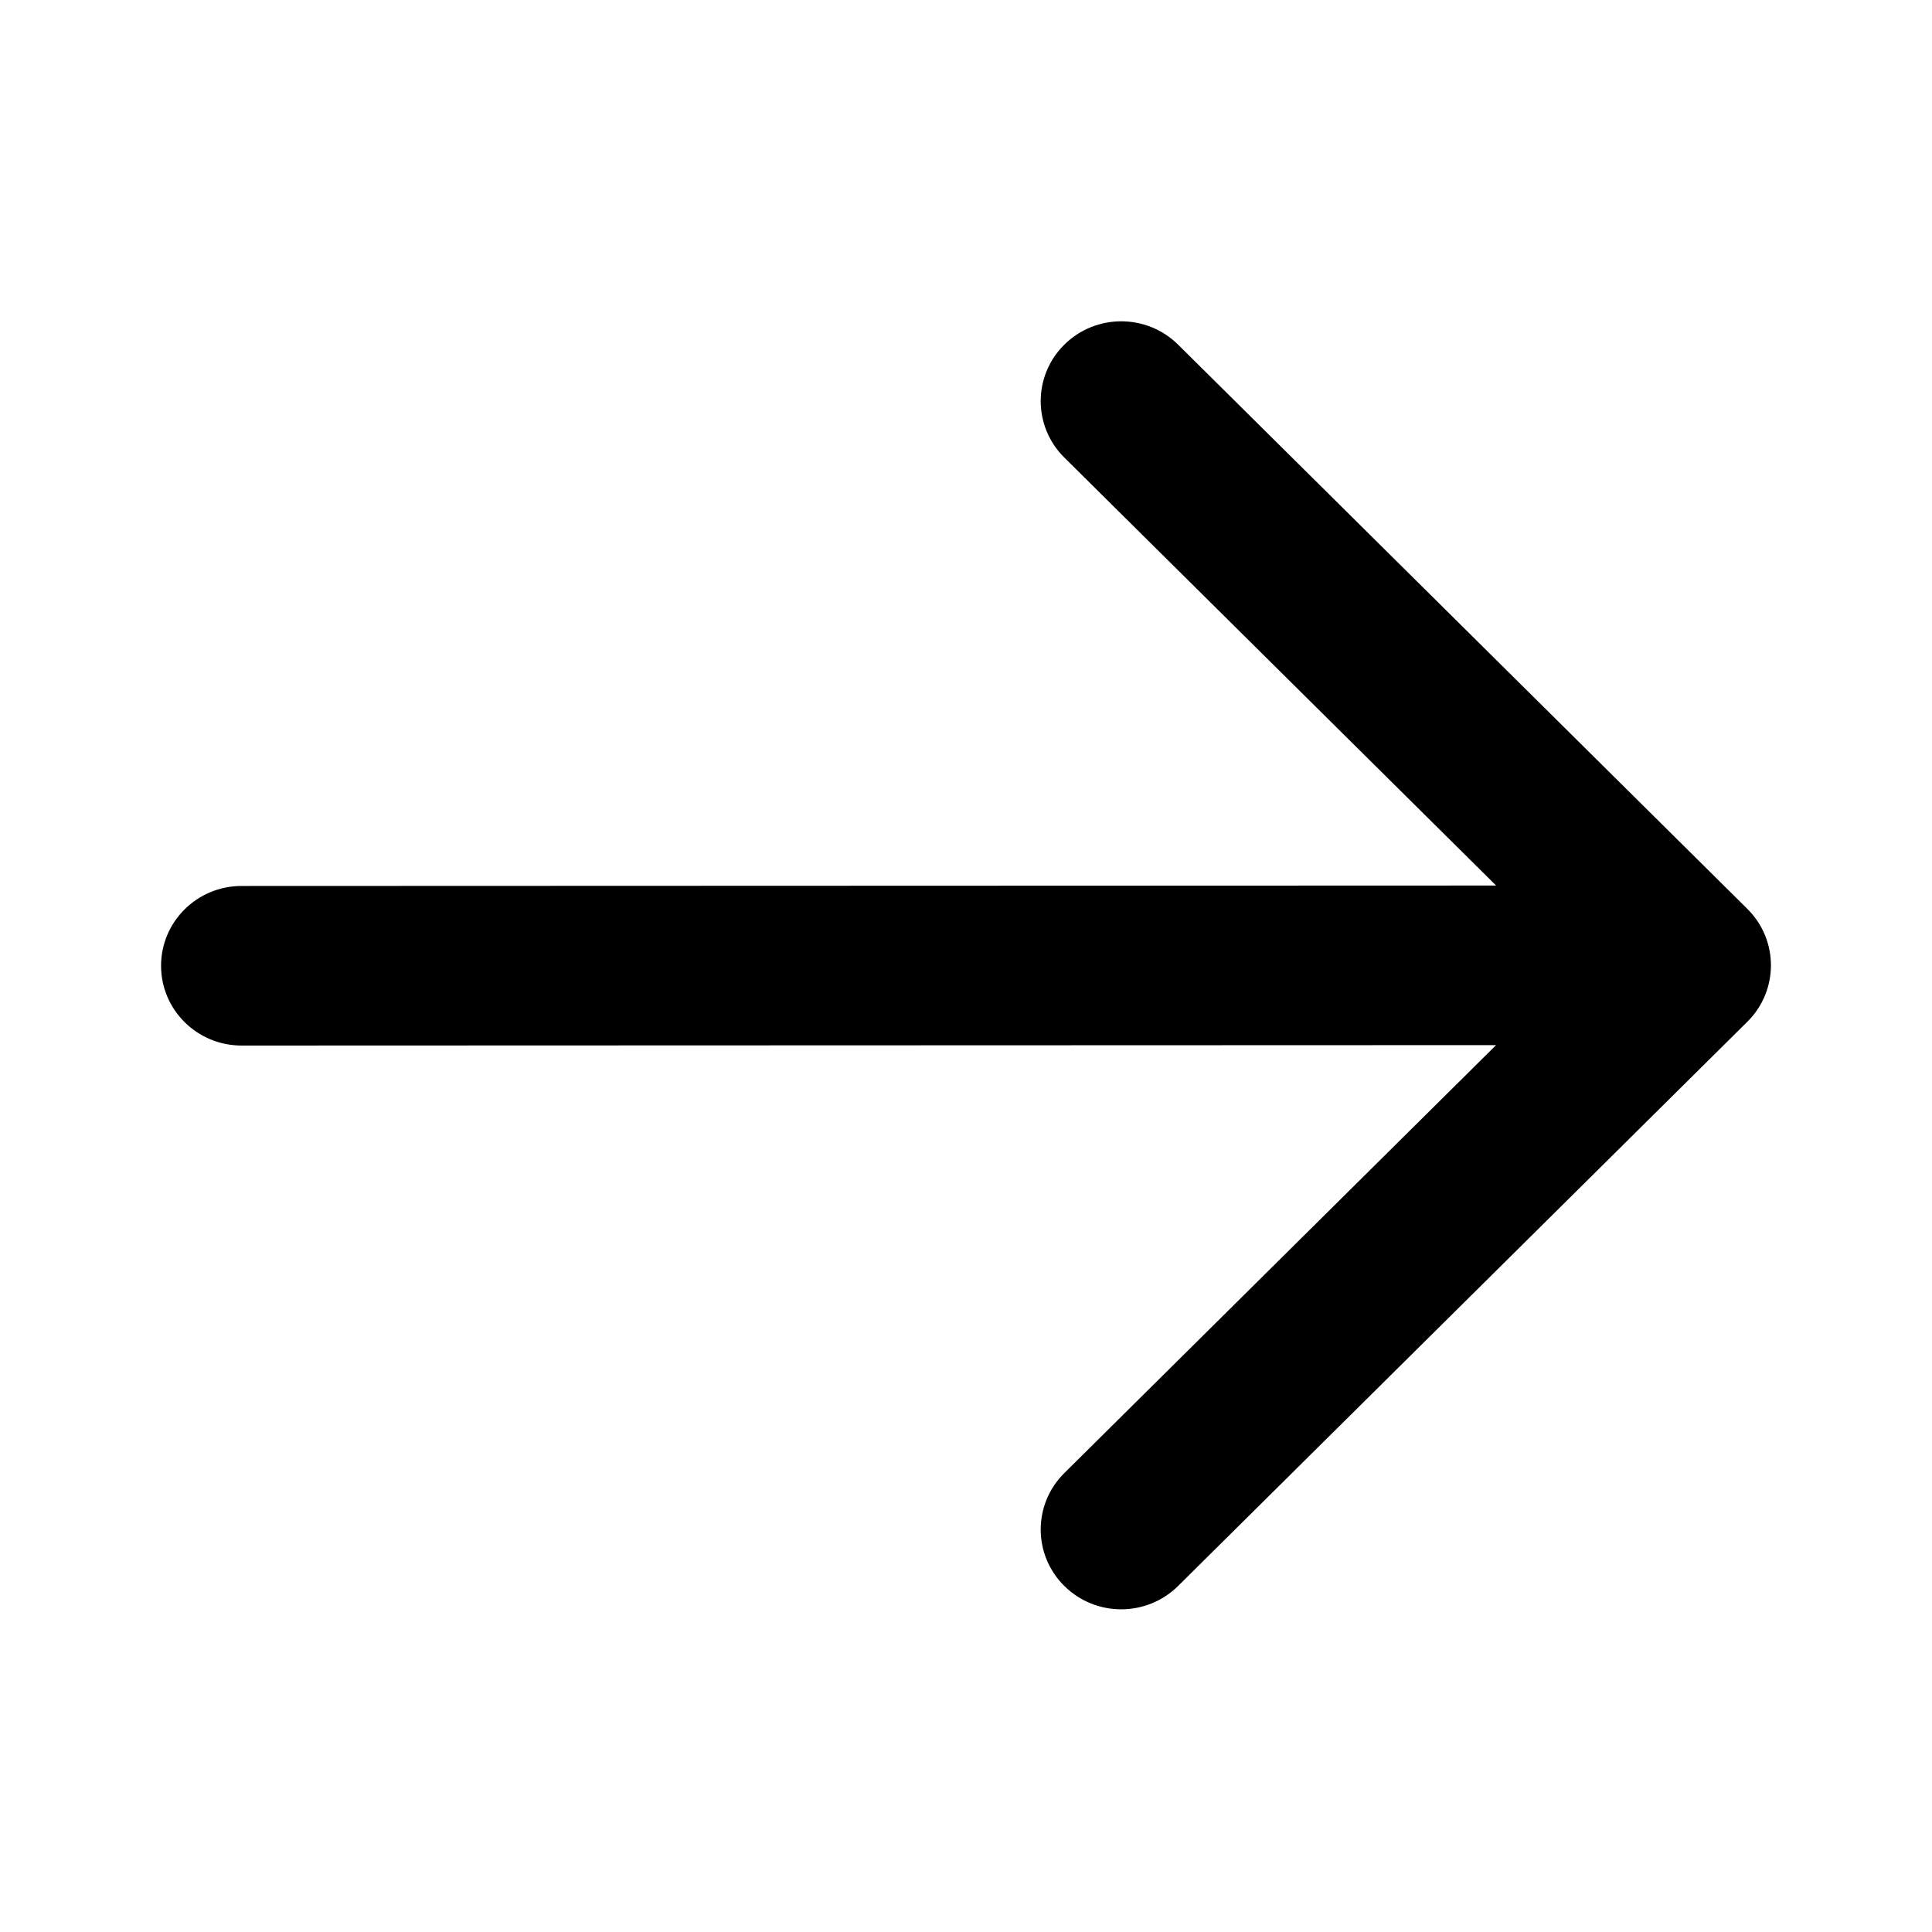
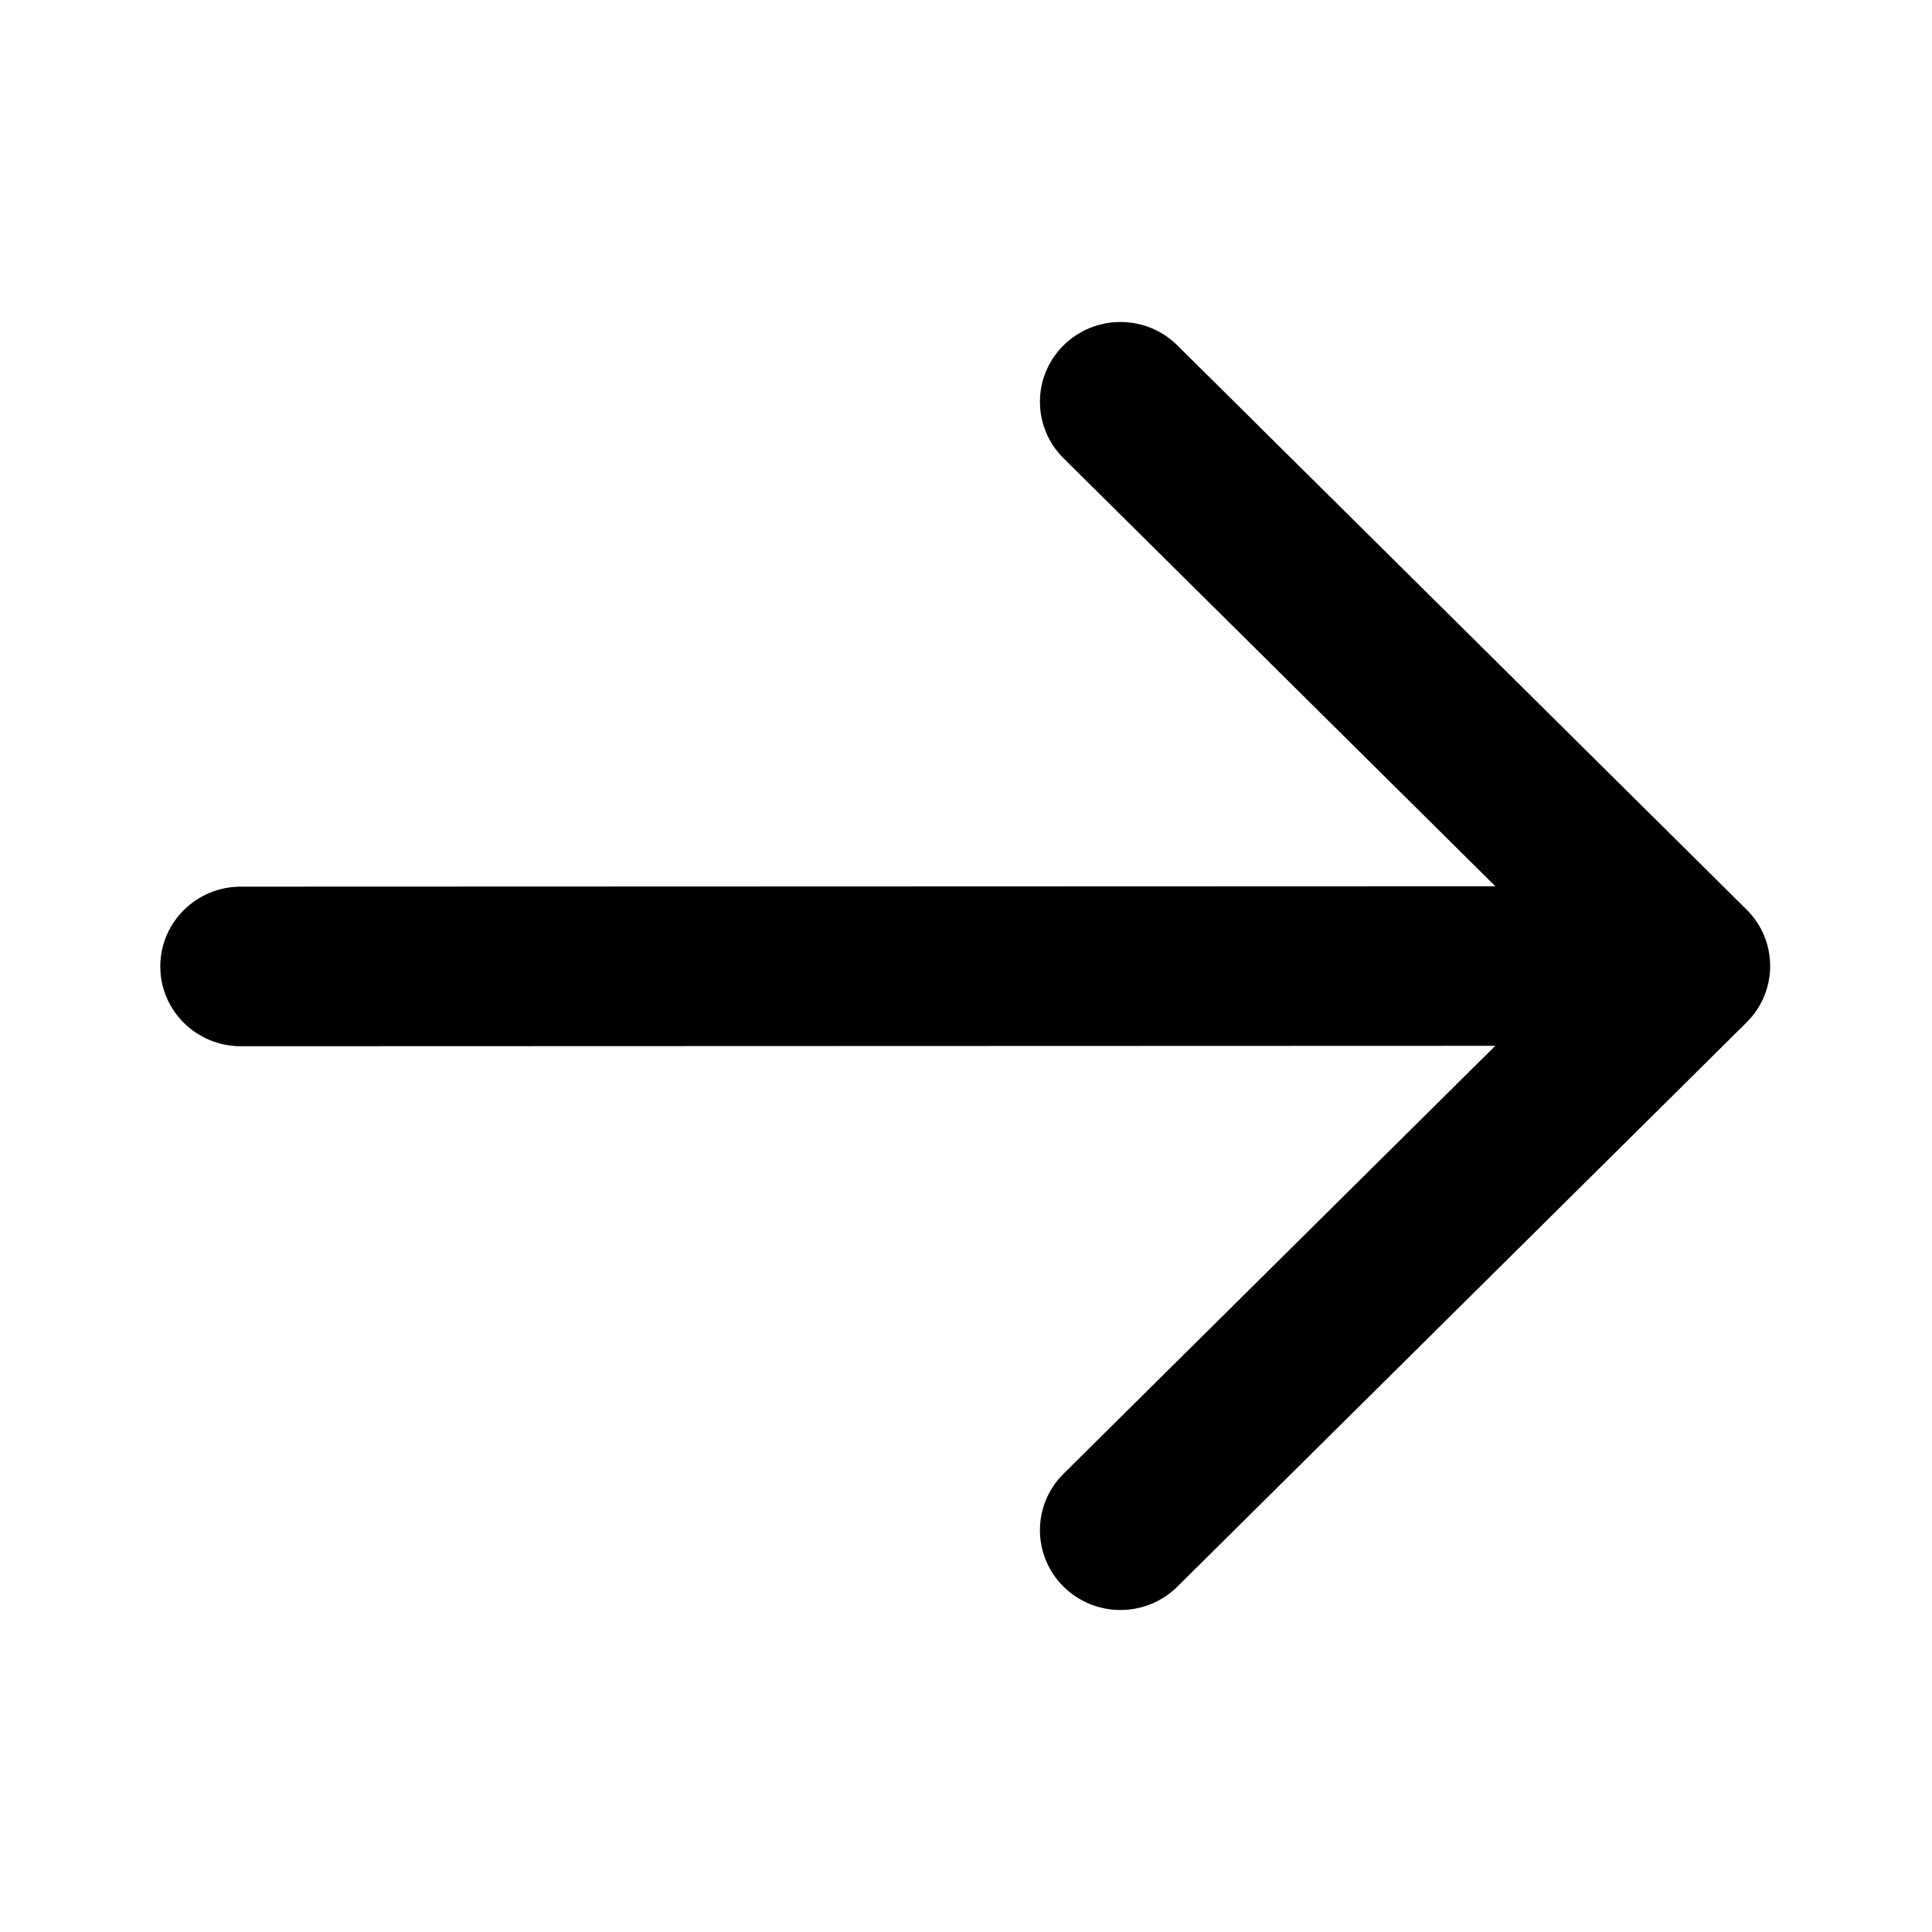
<svg xmlns="http://www.w3.org/2000/svg" viewBox="0 0 512 512">
-   <path d="M312.218 91.344C303.886 83.086 290.379 83.086 282.048 91.344C273.716 99.602 273.716 112.99 282.048 121.248L396.484 234.676L64.017 234.79C52.235 234.79 42.683 244.257 42.683 255.935C42.683 267.613 52.235 277.081 64.017 277.081L396.474 276.967L282.048 390.386C273.716 398.644 273.716 412.033 282.048 420.291C290.379 428.548 303.886 428.548 312.218 420.291L463.067 270.769C471.398 262.512 471.398 249.123 463.067 240.865L312.218 91.344Z" fill="black" />
+   <path d="M312.013 91.527C303.682 83.269 290.175 83.269 281.844 91.527C273.512 99.785 273.512 113.174 281.844 121.432L396.279 234.86L63.813 234.973C52.031 234.973 42.479 244.44 42.479 256.119C42.479 267.797 52.031 277.264 63.813 277.264L396.27 277.151L281.844 390.57C273.512 398.828 273.512 412.216 281.844 420.474C290.175 428.732 303.682 428.732 312.013 420.474L462.863 270.953C471.194 262.695 471.194 249.306 462.863 241.049L312.013 91.527Z" fill="black" />
</svg>
